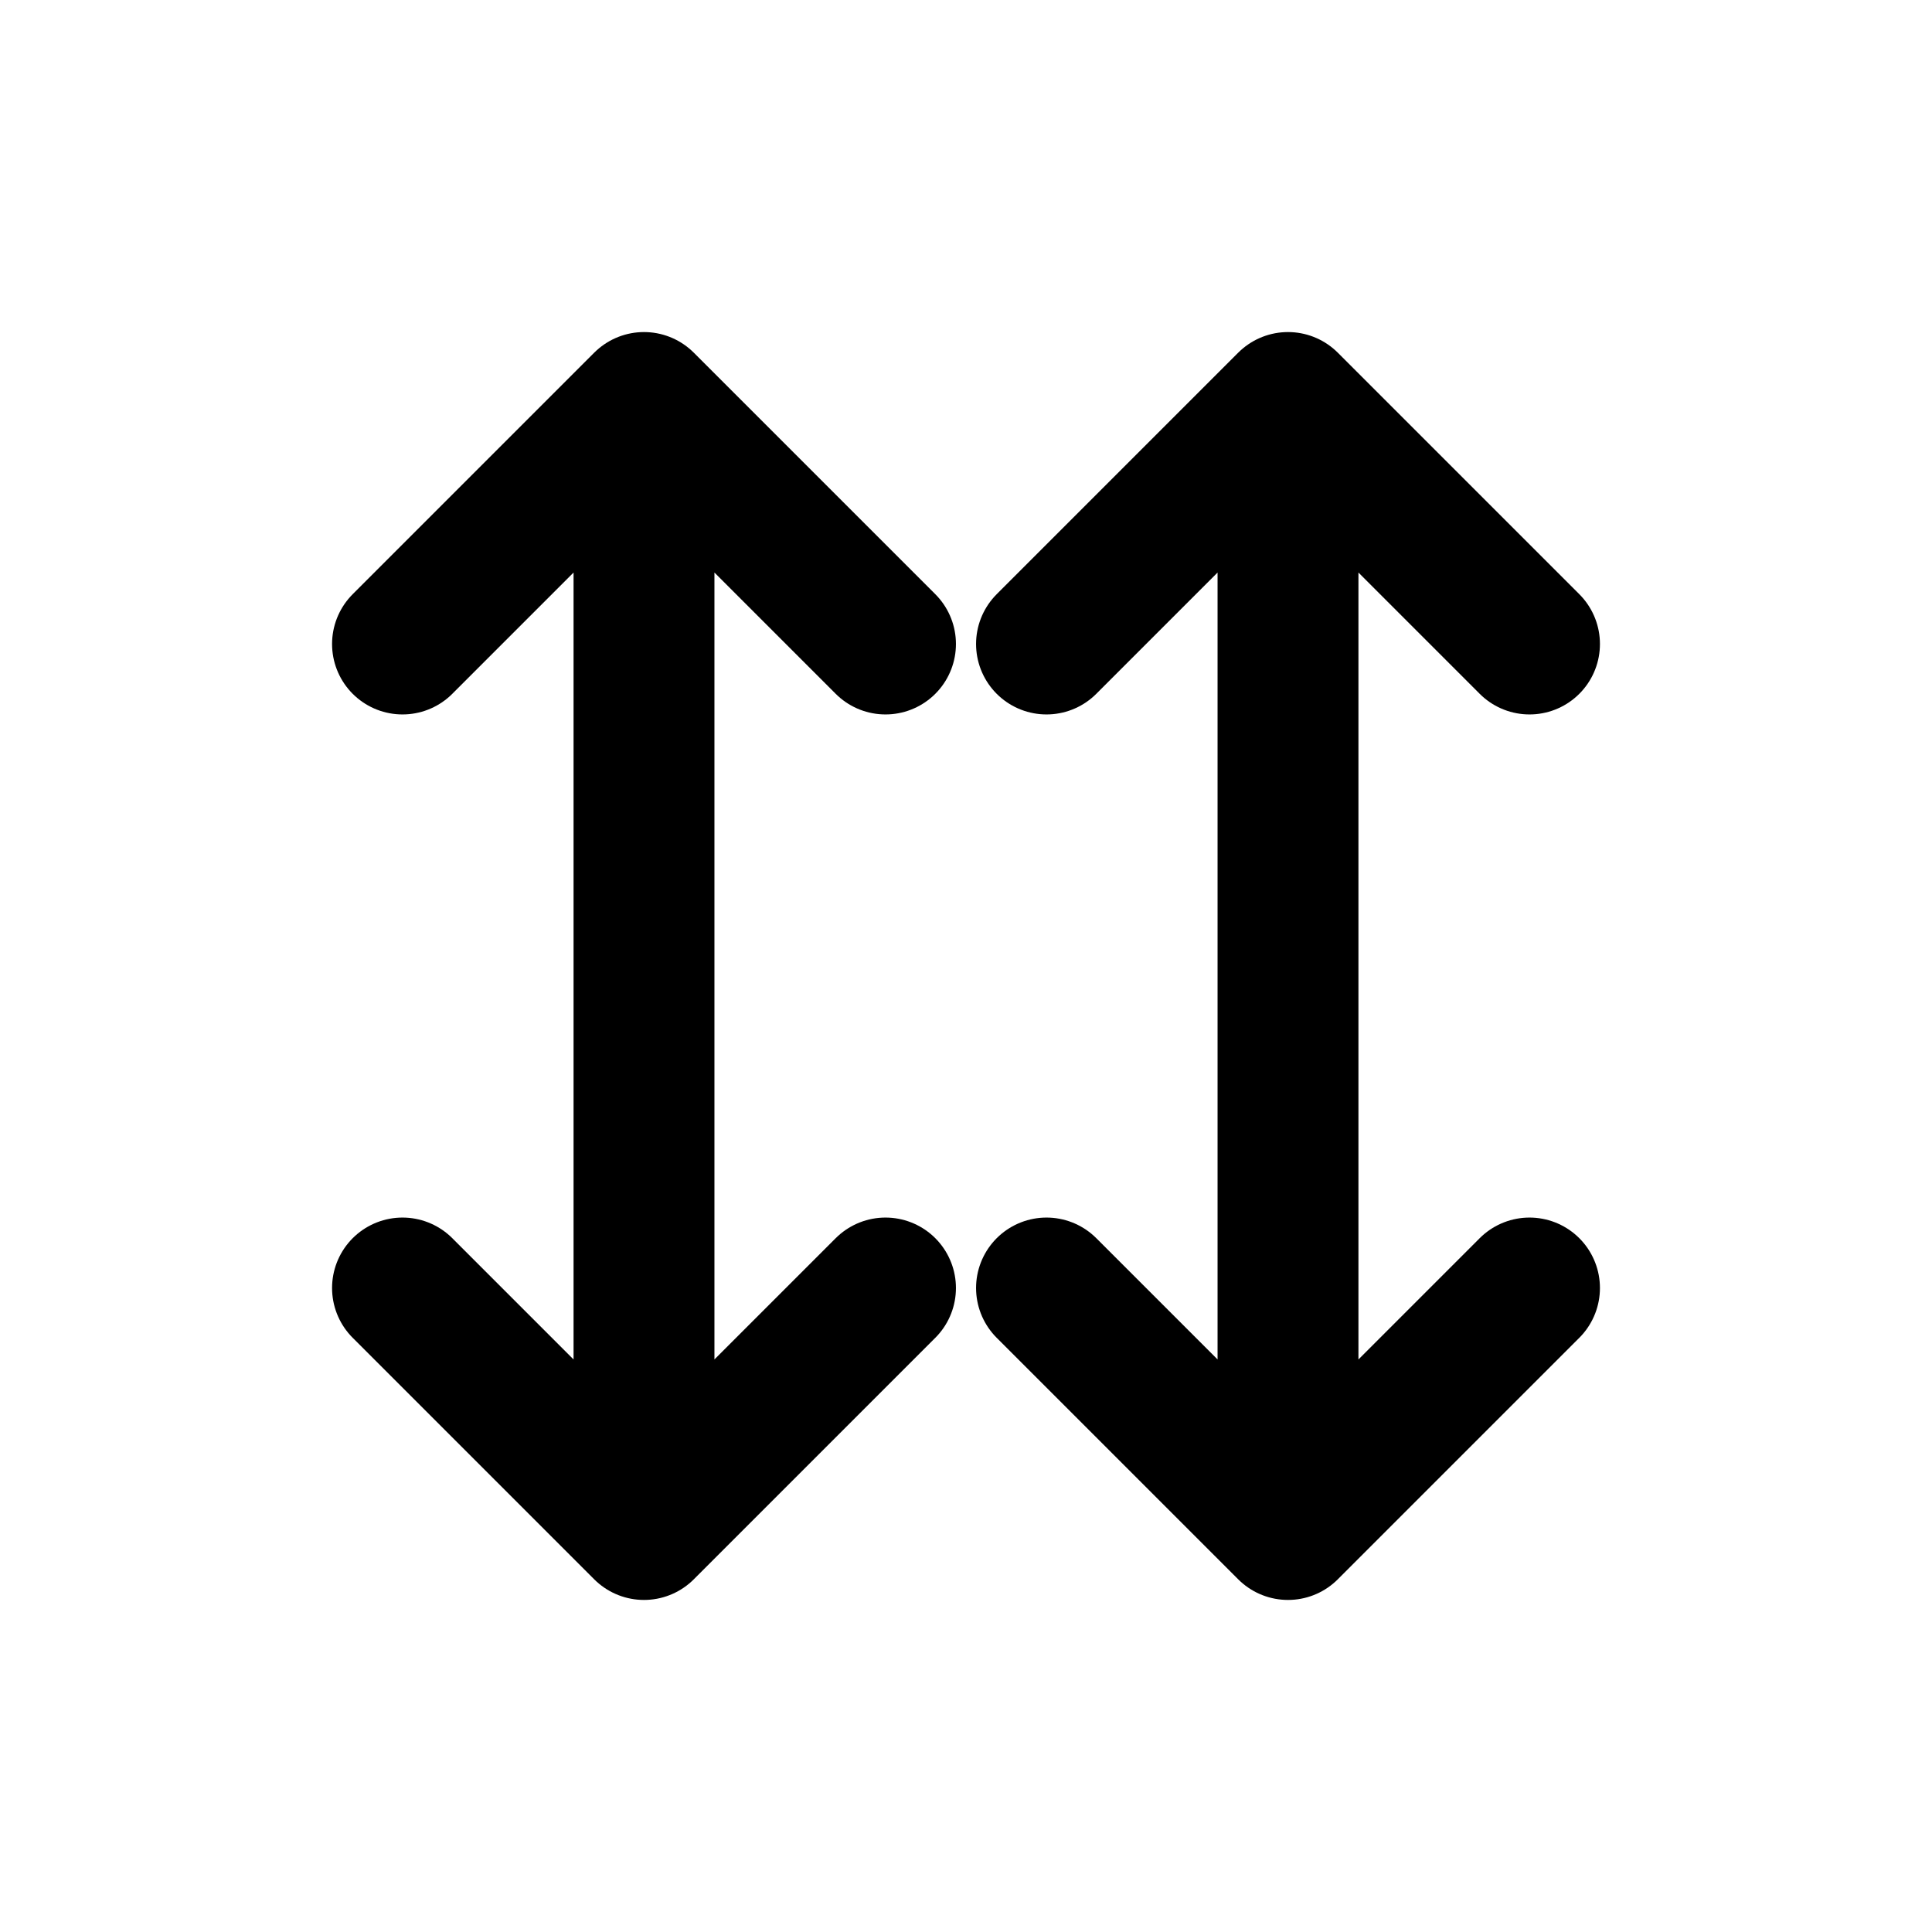
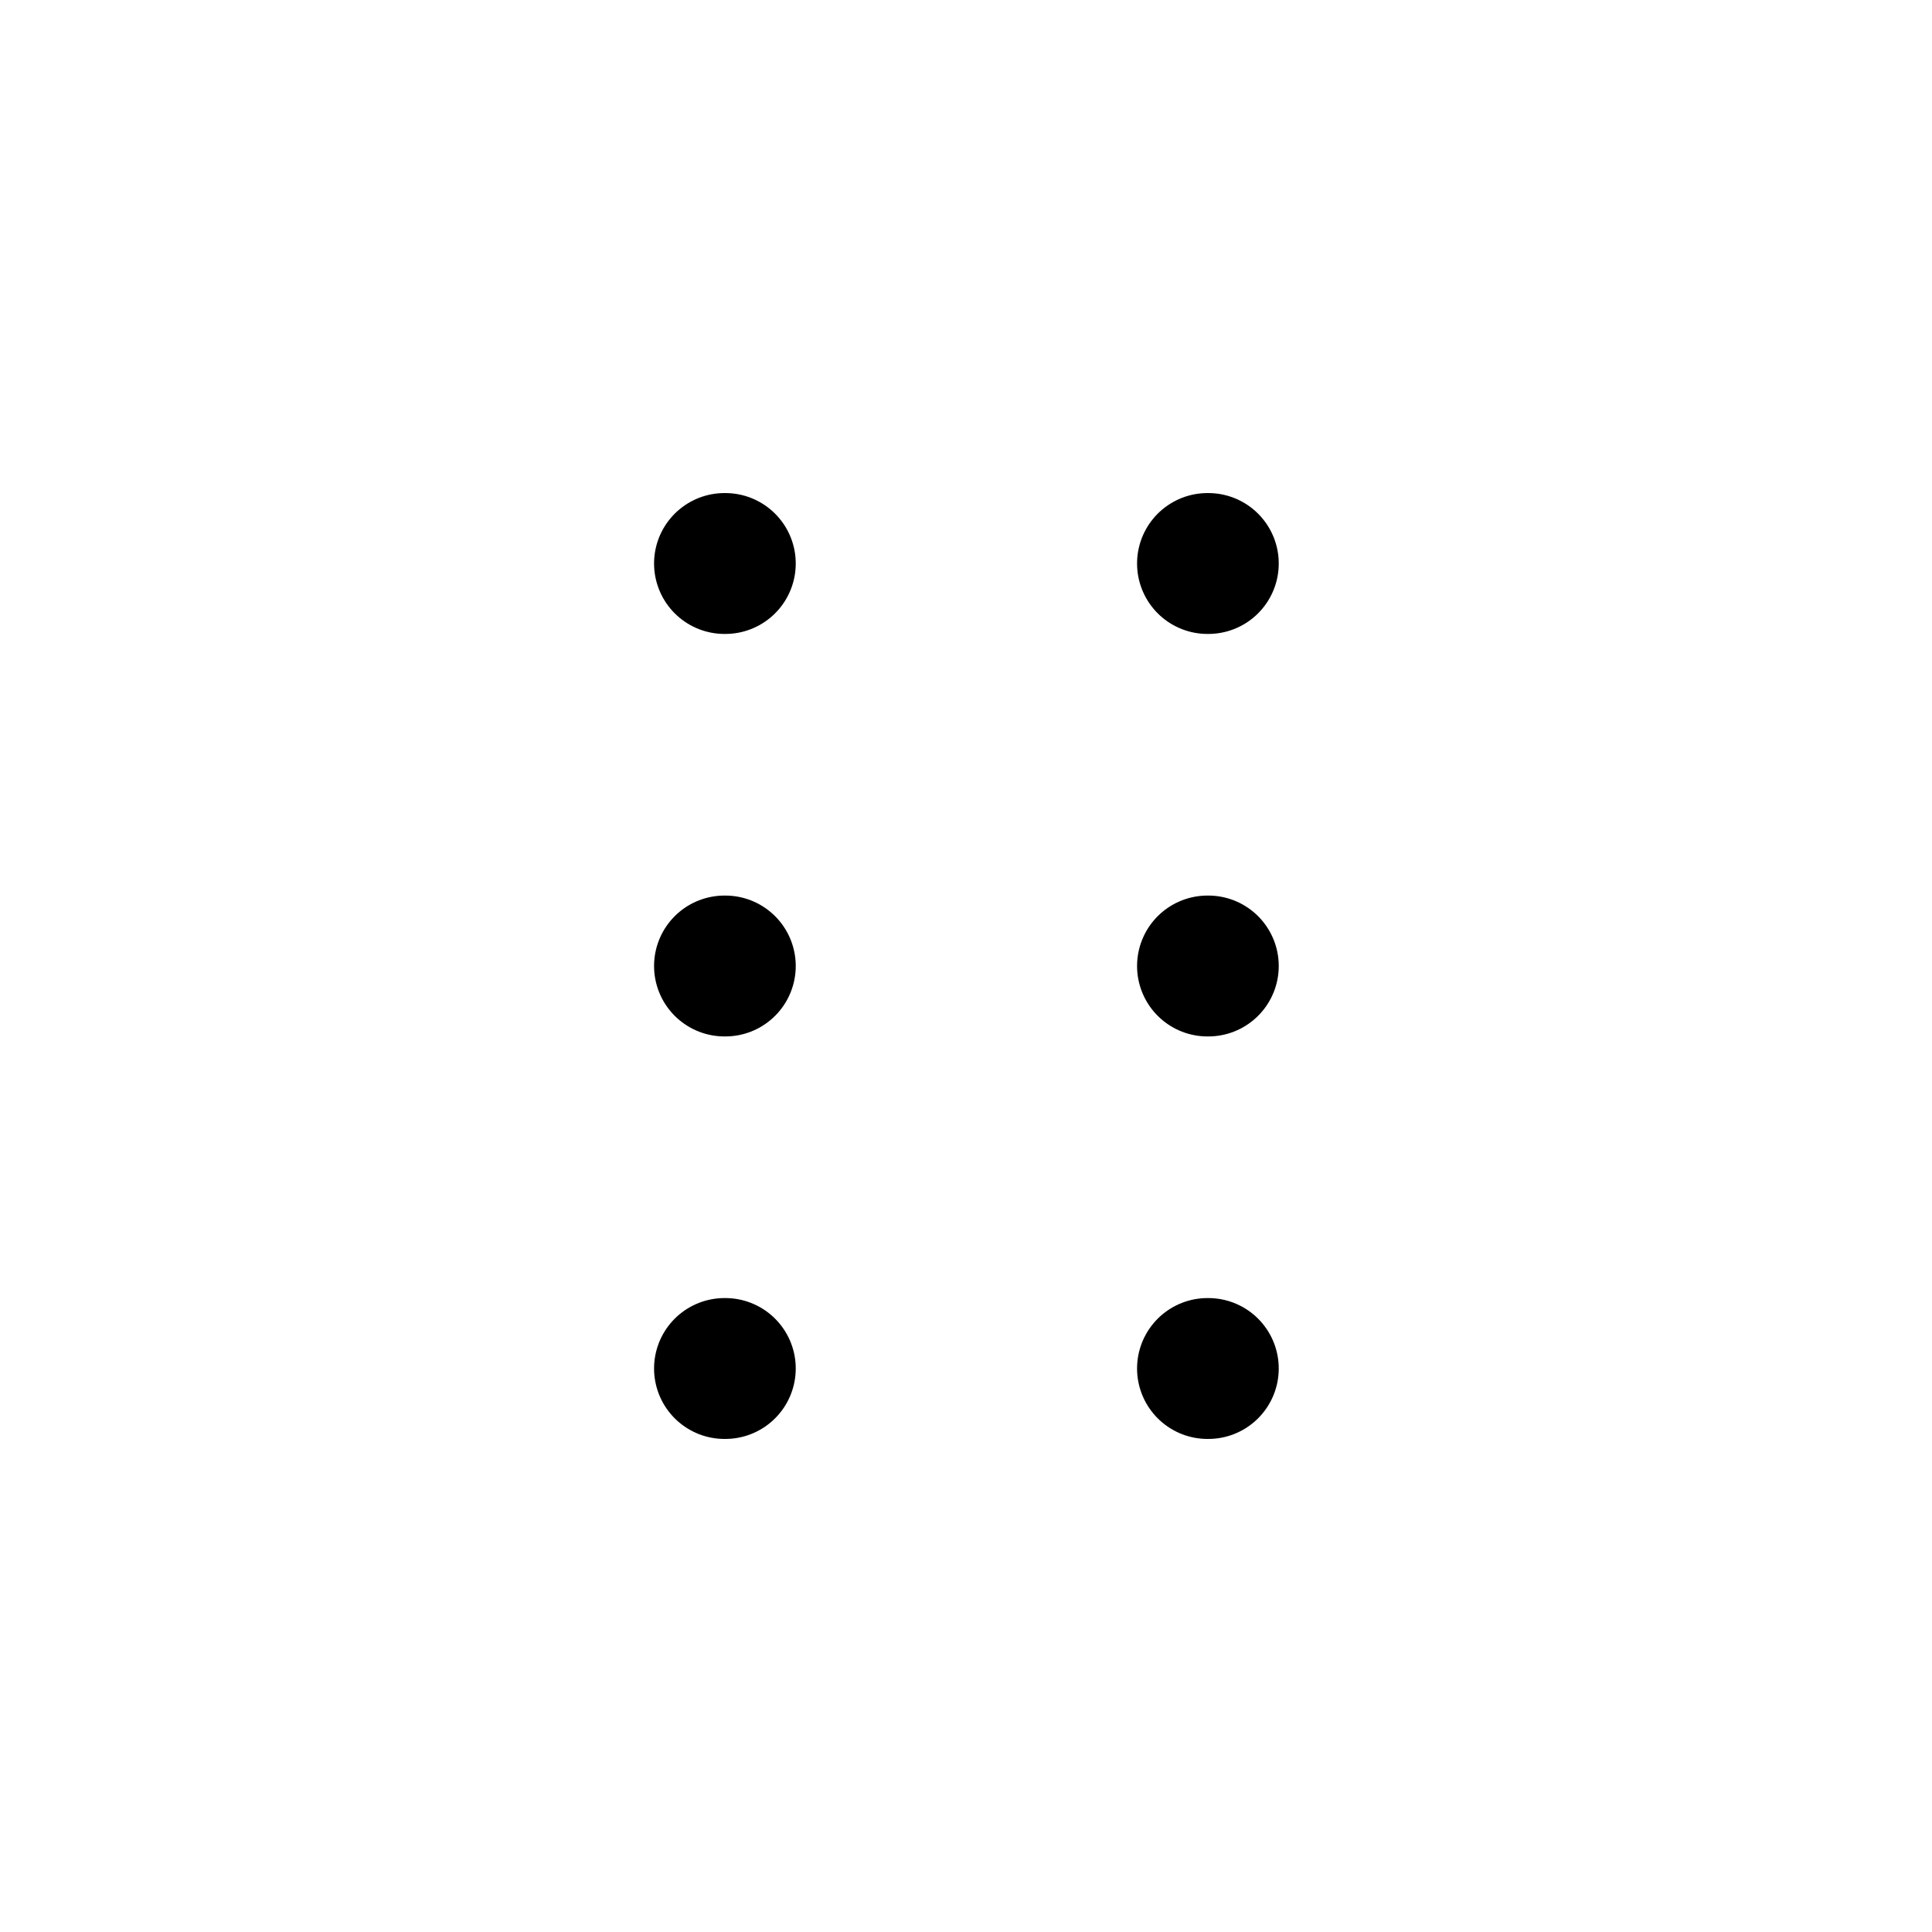
<svg xmlns="http://www.w3.org/2000/svg" width="24" height="24" viewBox="0 0 24 24" fill="none" stroke="currentColor" stroke-width="1.75" stroke-linecap="round" stroke-linejoin="round" fill-rule="evenodd" clip-rule="evenodd" aria-hidden="true">
-   <path d="M8 5v14M16 5v14M5 8l3-3 3 3M13 8l3-3 3 3M5 16l3 3 3-3M13 16l3 3 3-3" />
+   <path d="M9 7h.01M15 7h.01M9 12h.01M15 12h.01M9 17h.01M15 17h.01" />
</svg>
